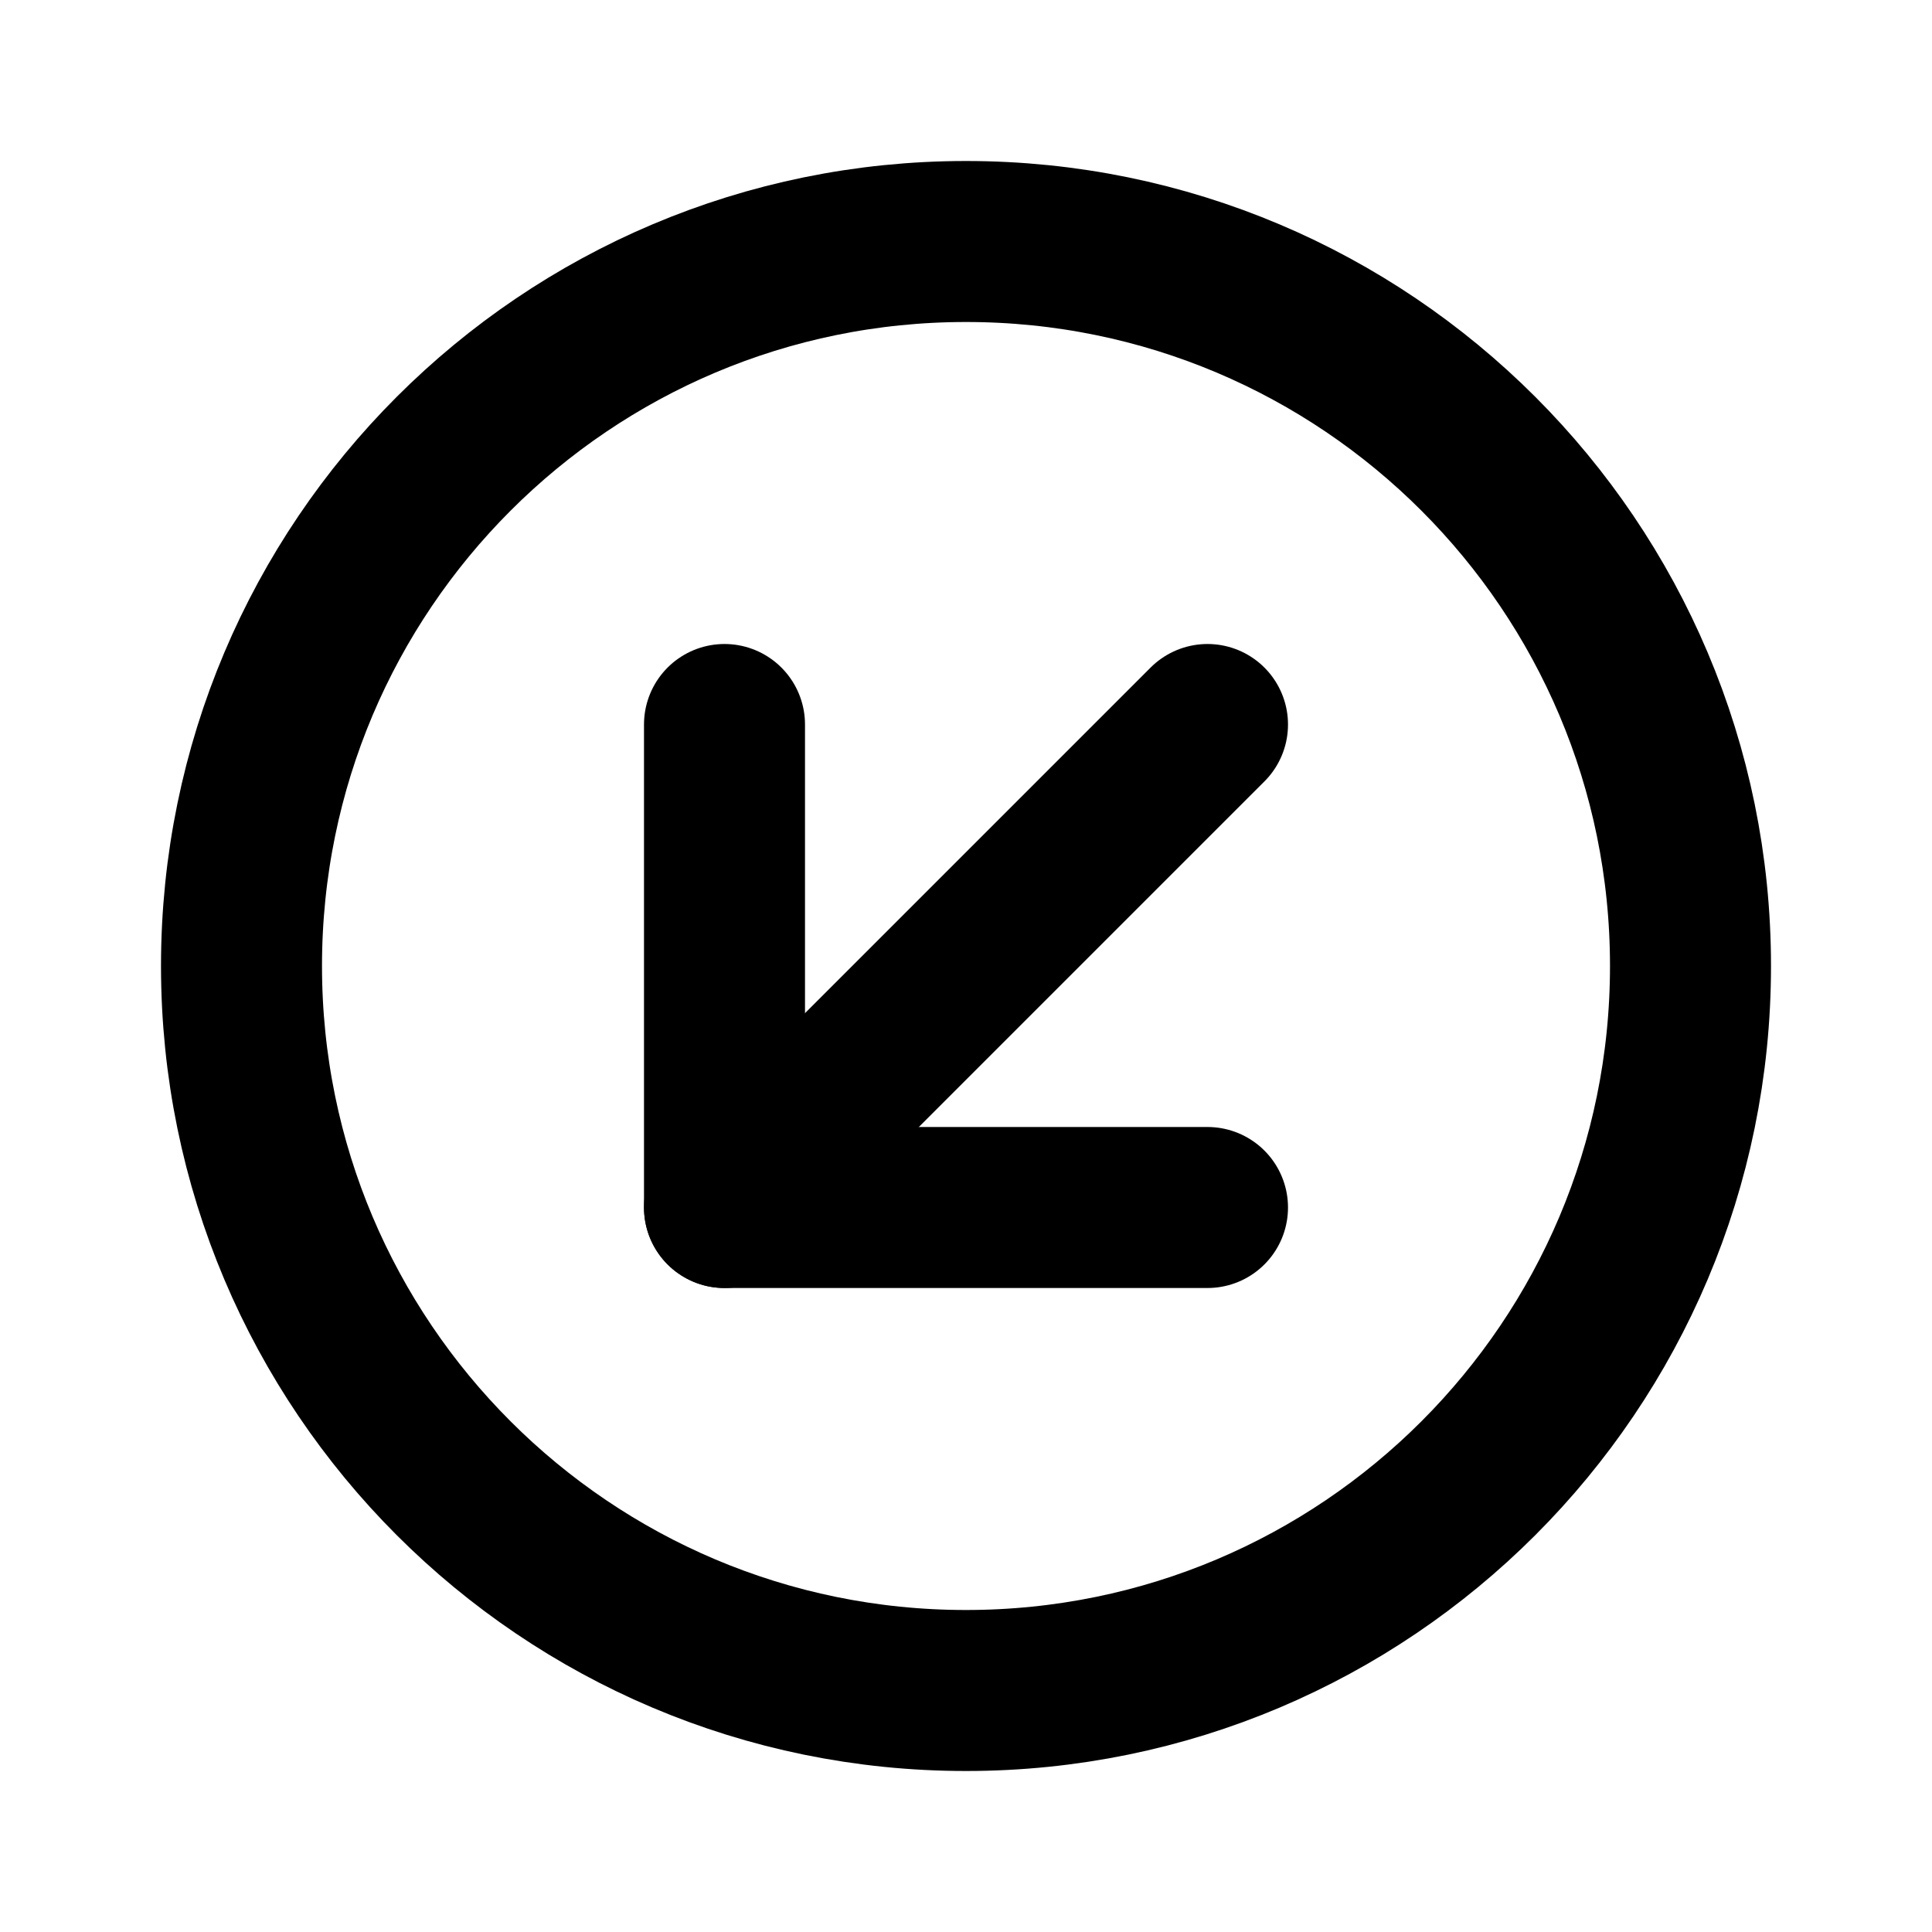
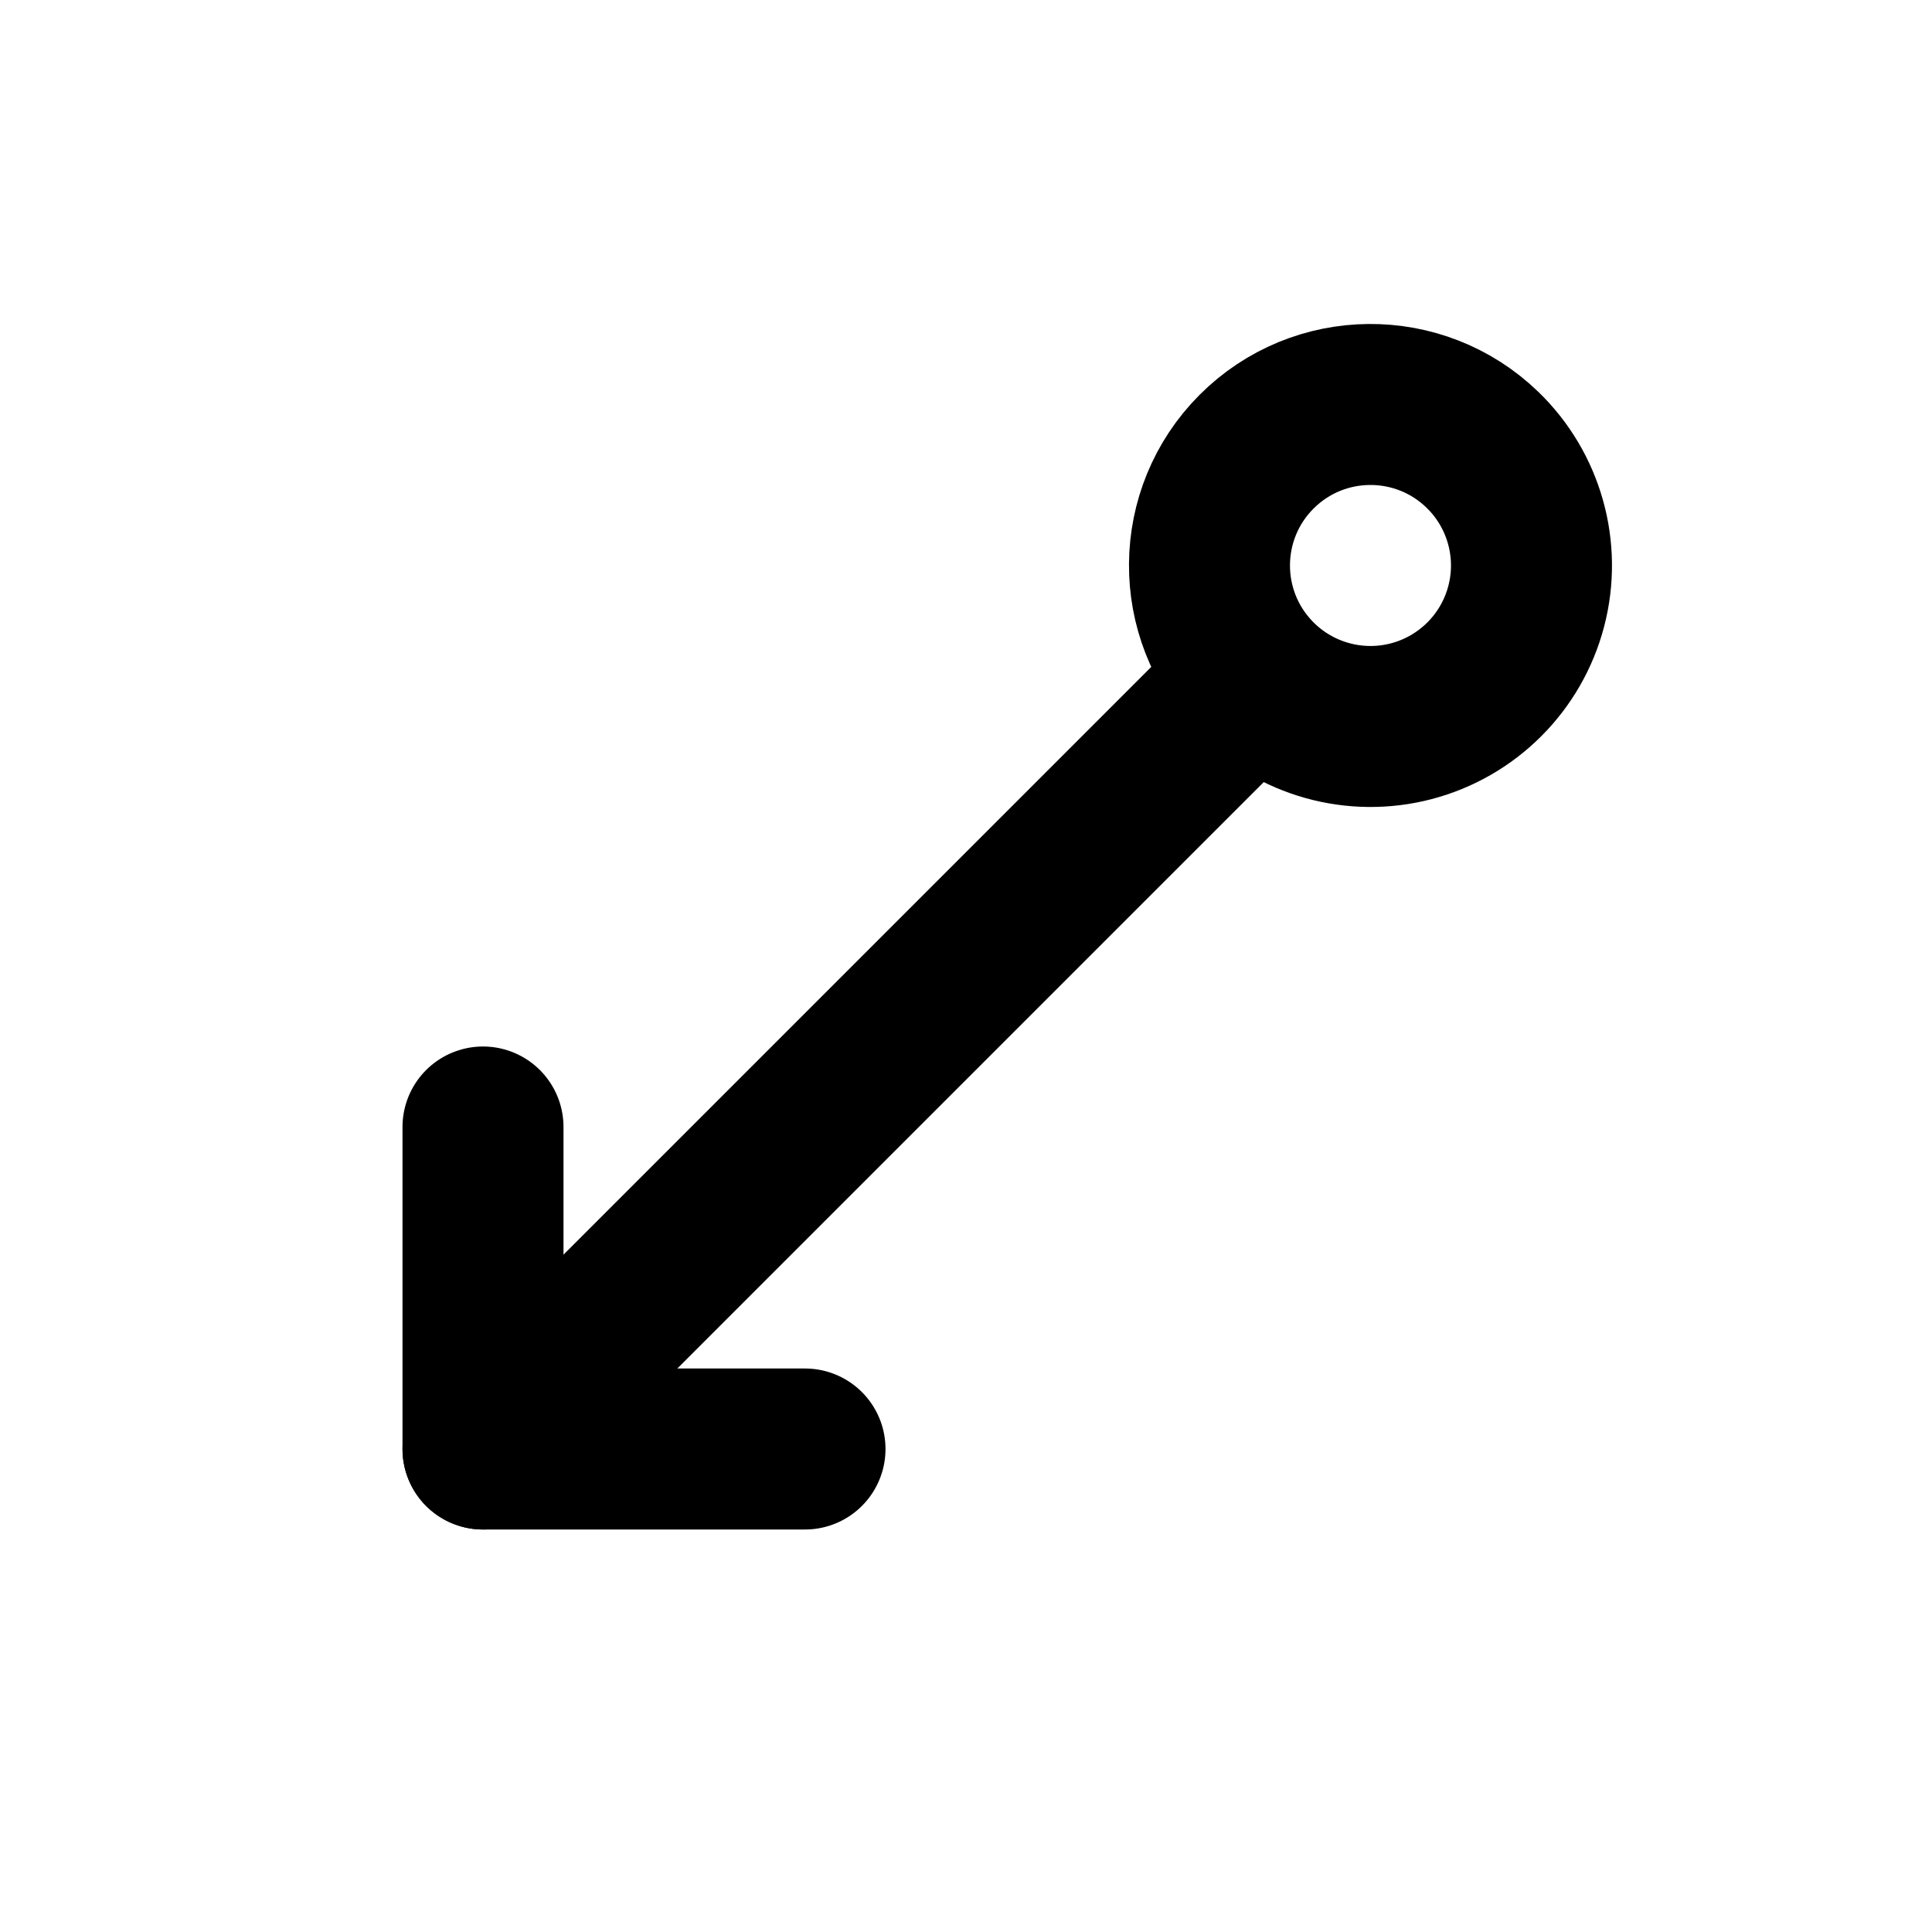
<svg xmlns="http://www.w3.org/2000/svg" class="icon icon-tabler icon-tabler-arrow-down-left-circle" width="24" height="24" viewBox="0 0 24 24" stroke-width="2" stroke="currentColor" fill="none" stroke-linecap="round" stroke-linejoin="round">
  <path stroke="none" d="M0 0h24v24H0z" fill="none" />
-   <path d="M12 12m-9 0a9 9 0 1 0 18 0a9 9 0 1 0 -18 0" />
-   <path d="M15 9l-6 6" />
-   <path d="M15 15l-6 0l0 -6" />
+   <path d="M15.536 8.464l-9.536 9.536" />
+   <path d="M6 14v4h4" />
+   <path d="M15.586 8.414a2 2 0 1 0 2.828 -2.828a2 2 0 0 0 -2.828 2.828" />
</svg>
